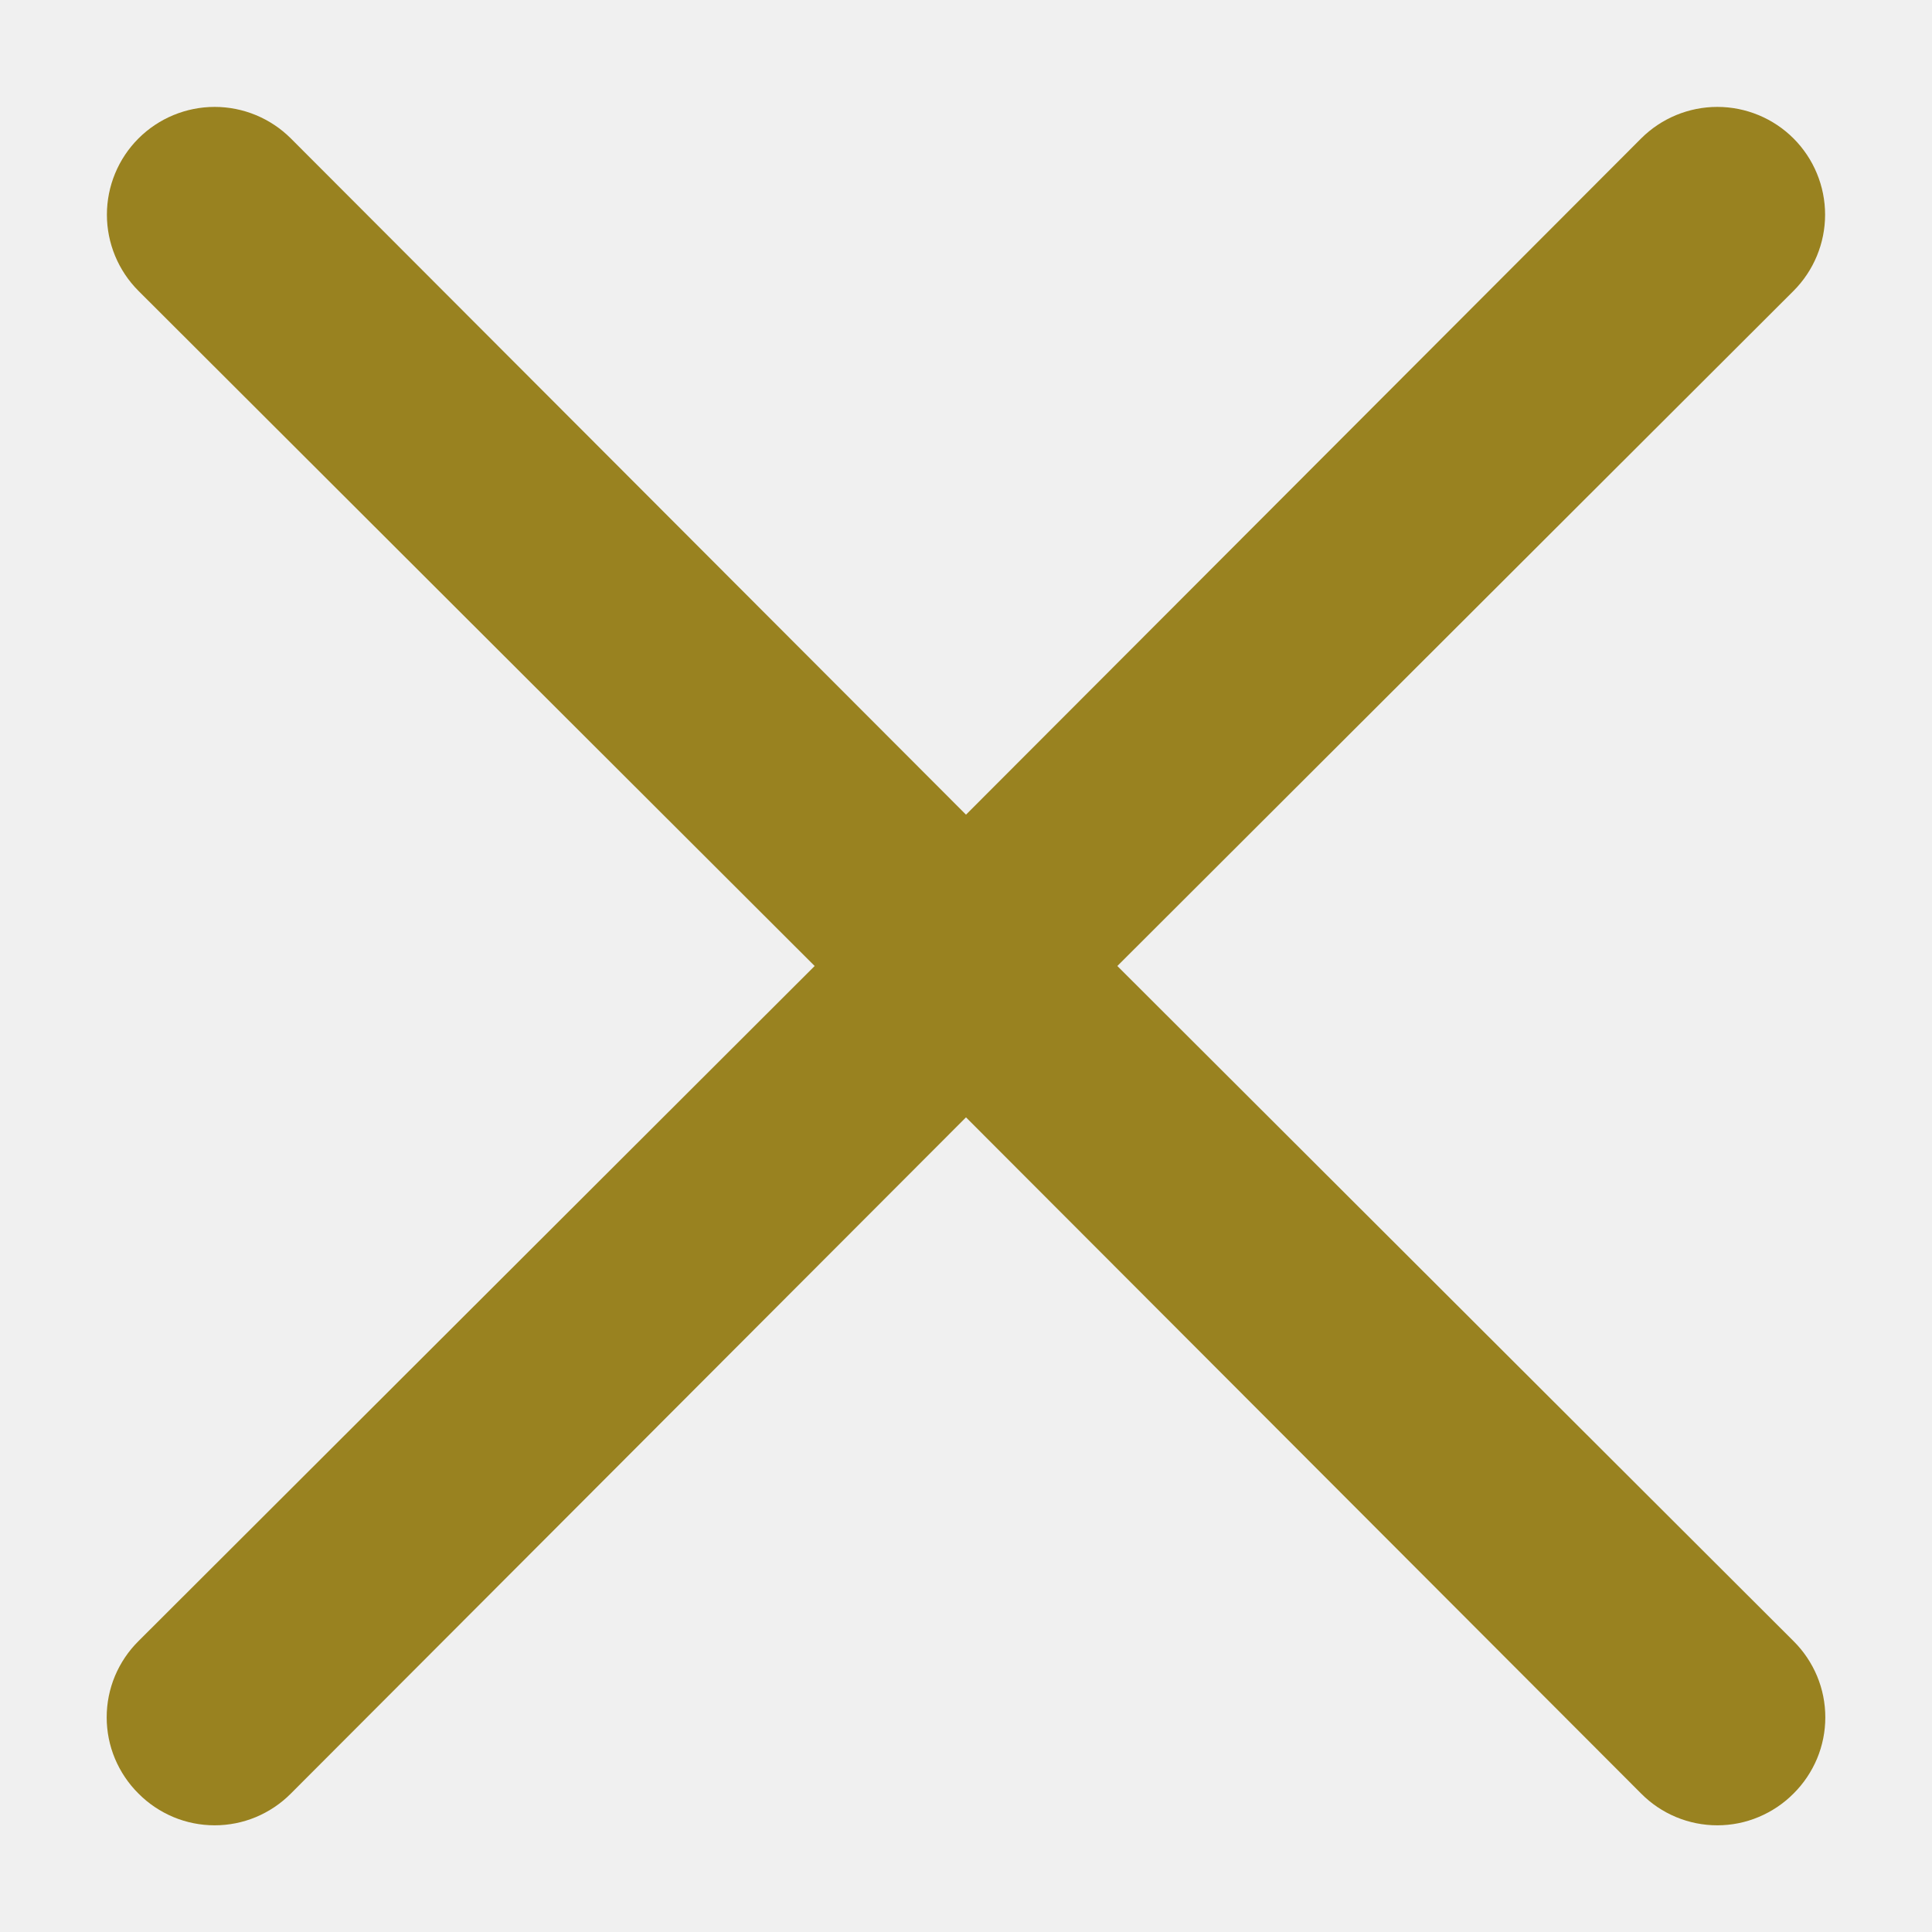
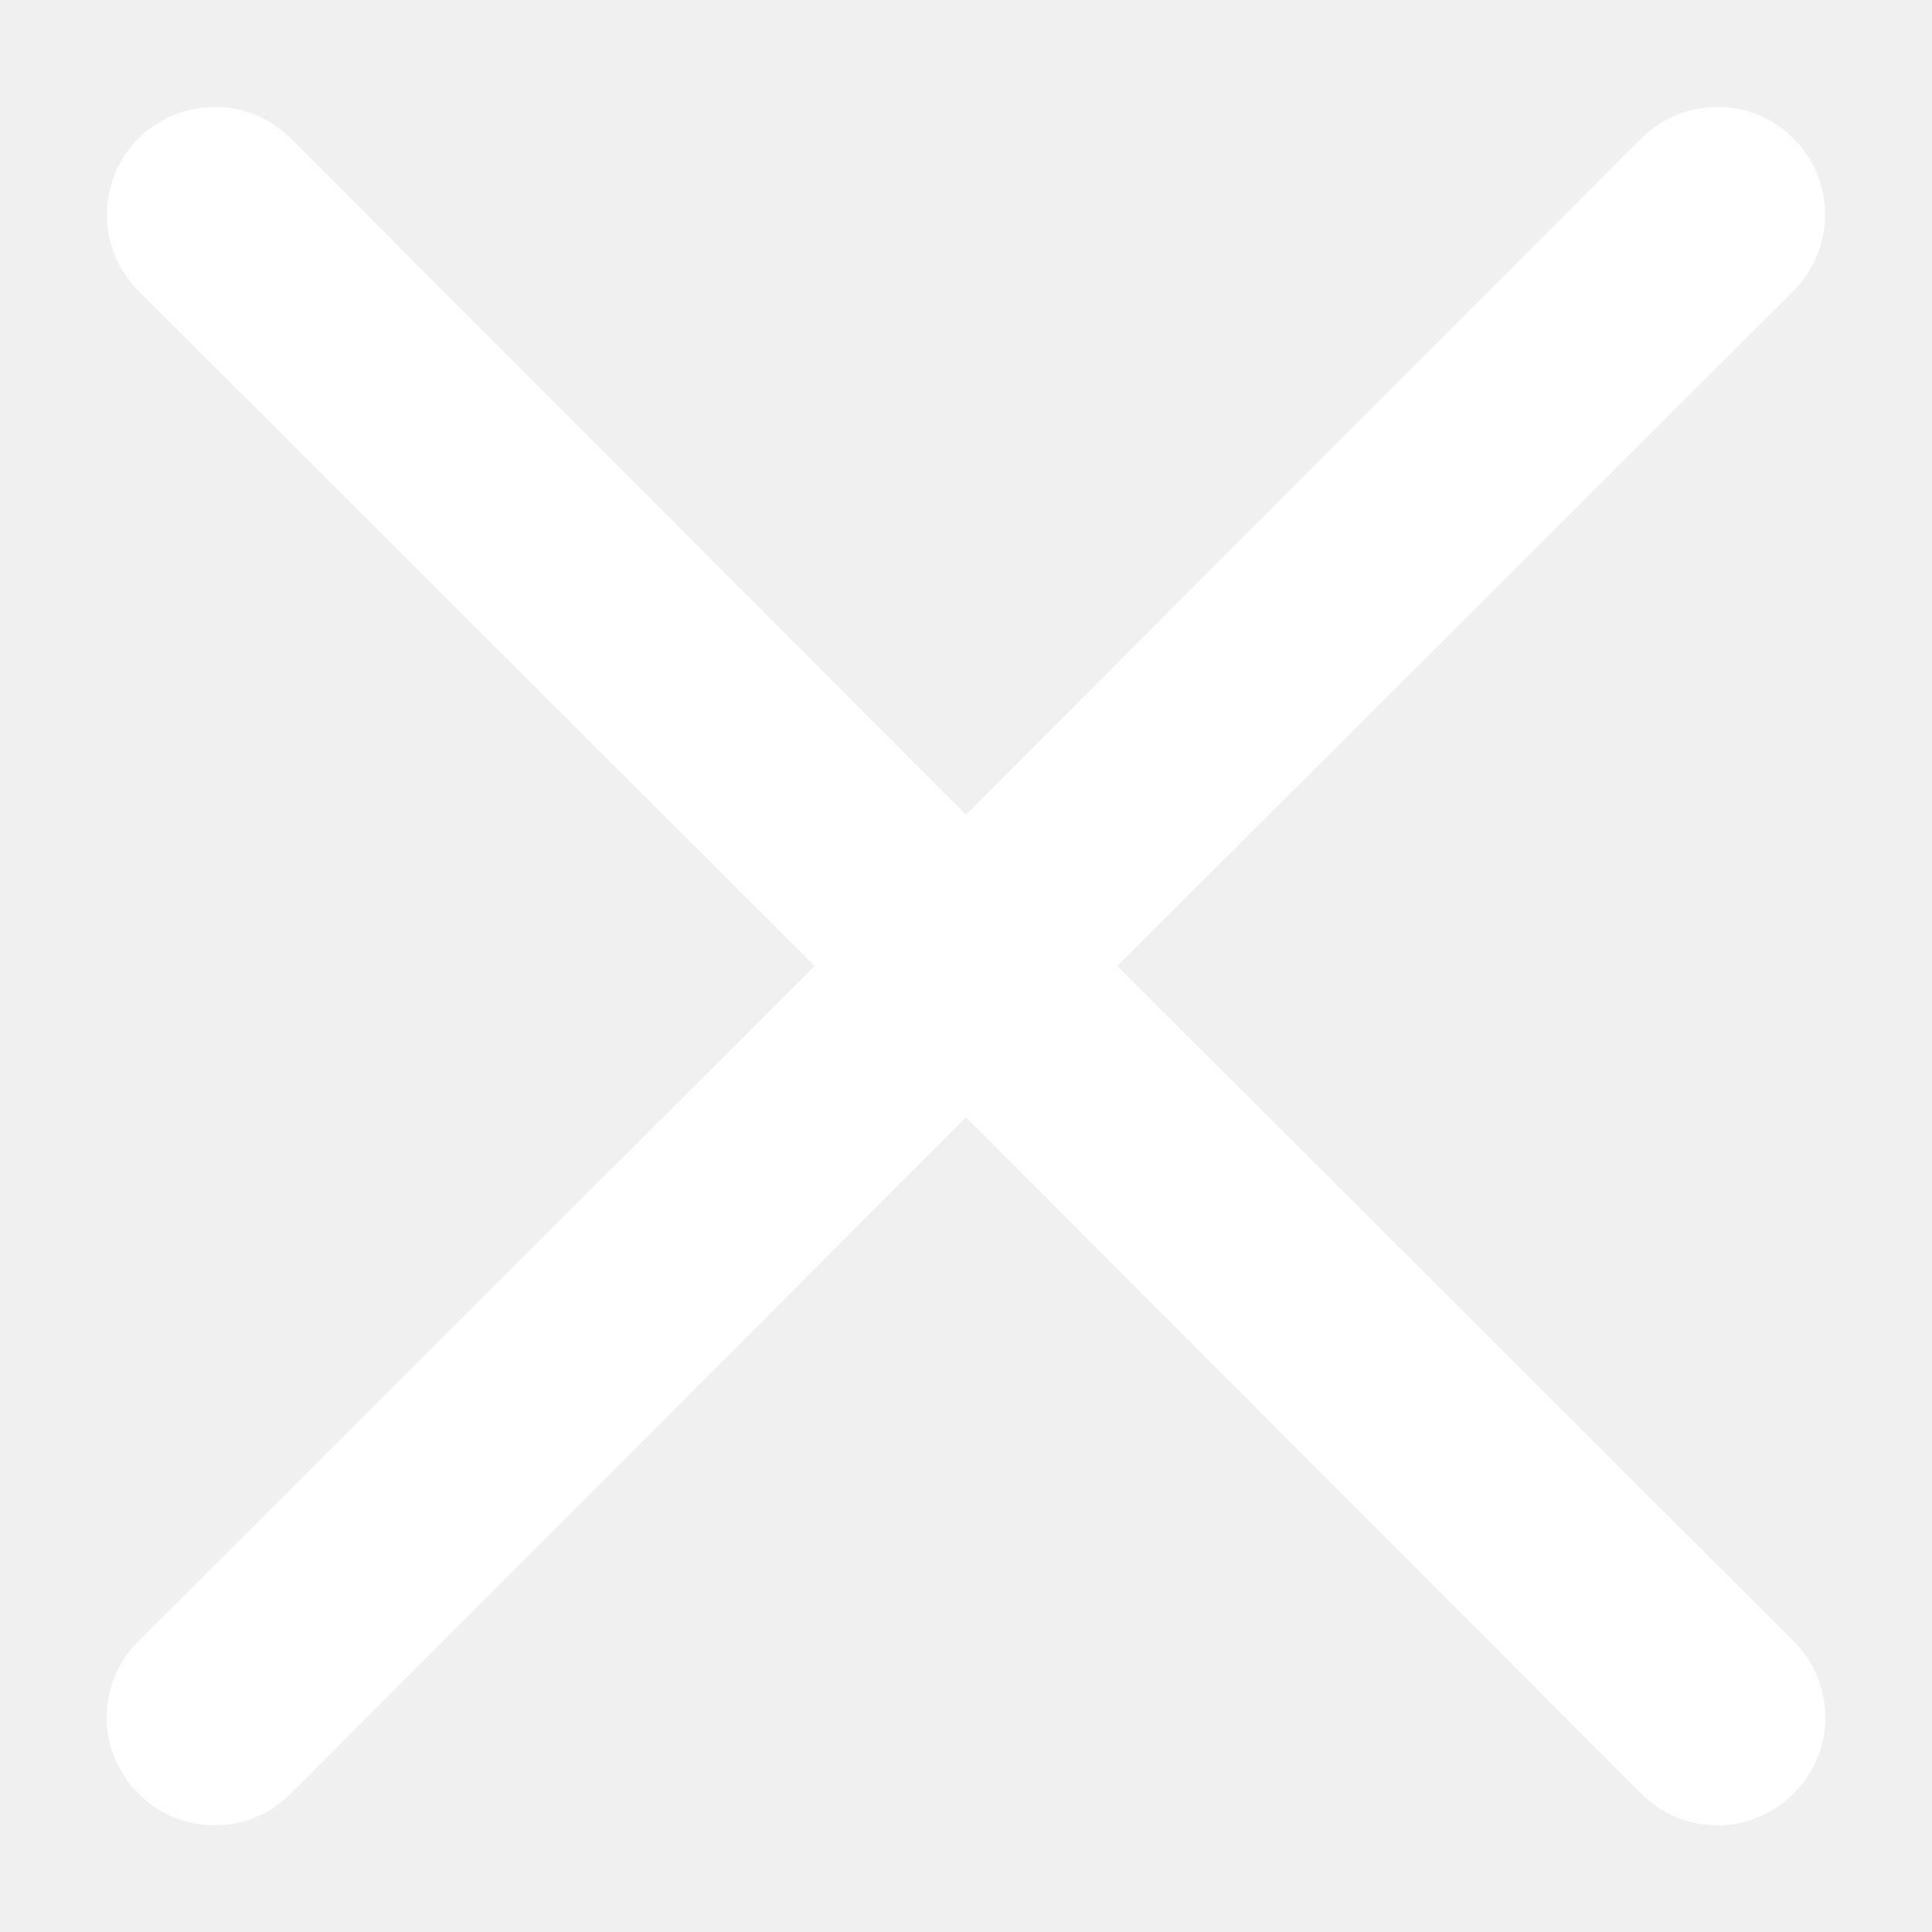
- <svg xmlns="http://www.w3.org/2000/svg" width="18" height="18" viewBox="0 0 18 18" fill="#ffcb05">
-   <path d="M10.41 9L16.71 2.71C16.898 2.522 17.004 2.266 17.004 2C17.004 1.734 16.898 1.478 16.71 1.29C16.522 1.102 16.266 0.996 16 0.996C15.734 0.996 15.478 1.102 15.29 1.29L9 7.59L2.71 1.29C2.522 1.102 2.266 0.996 2 0.996C1.734 0.996 1.478 1.102 1.29 1.29C1.102 1.478 0.996 1.734 0.996 2C0.996 2.266 1.102 2.522 1.29 2.71L7.59 9L1.29 15.29C1.196 15.383 1.122 15.494 1.071 15.615C1.02 15.737 0.994 15.868 0.994 16C0.994 16.132 1.02 16.263 1.071 16.385C1.122 16.506 1.196 16.617 1.29 16.71C1.383 16.804 1.494 16.878 1.615 16.929C1.737 16.98 1.868 17.006 2 17.006C2.132 17.006 2.263 16.98 2.385 16.929C2.506 16.878 2.617 16.804 2.71 16.71L9 10.41L15.29 16.71C15.383 16.804 15.493 16.878 15.615 16.929C15.737 16.98 15.868 17.006 16 17.006C16.132 17.006 16.263 16.98 16.384 16.929C16.506 16.878 16.617 16.804 16.71 16.71C16.804 16.617 16.878 16.506 16.929 16.385C16.98 16.263 17.006 16.132 17.006 16C17.006 15.868 16.98 15.737 16.929 15.615C16.878 15.494 16.804 15.383 16.71 15.29L10.41 9Z" fill="#998220" />
+ <svg xmlns="http://www.w3.org/2000/svg" width="18" height="18" viewBox="0 0 18 18" fill="#fff">
+   <path d="M10.41 9L16.71 2.71C16.898 2.522 17.004 2.266 17.004 2C17.004 1.734 16.898 1.478 16.71 1.29C16.522 1.102 16.266 0.996 16 0.996C15.734 0.996 15.478 1.102 15.29 1.29L9 7.59L2.71 1.29C2.522 1.102 2.266 0.996 2 0.996C1.734 0.996 1.478 1.102 1.29 1.29C1.102 1.478 0.996 1.734 0.996 2C0.996 2.266 1.102 2.522 1.29 2.71L7.59 9L1.29 15.29C1.196 15.383 1.122 15.494 1.071 15.615C1.02 15.737 0.994 15.868 0.994 16C0.994 16.132 1.02 16.263 1.071 16.385C1.122 16.506 1.196 16.617 1.29 16.71C1.383 16.804 1.494 16.878 1.615 16.929C1.737 16.98 1.868 17.006 2 17.006C2.132 17.006 2.263 16.98 2.385 16.929C2.506 16.878 2.617 16.804 2.71 16.71L9 10.41L15.29 16.71C15.383 16.804 15.493 16.878 15.615 16.929C15.737 16.98 15.868 17.006 16 17.006C16.132 17.006 16.263 16.98 16.384 16.929C16.506 16.878 16.617 16.804 16.71 16.71C16.804 16.617 16.878 16.506 16.929 16.385C16.98 16.263 17.006 16.132 17.006 16C17.006 15.868 16.98 15.737 16.929 15.615C16.878 15.494 16.804 15.383 16.71 15.29L10.41 9Z" fill="#fff" />
</svg>
